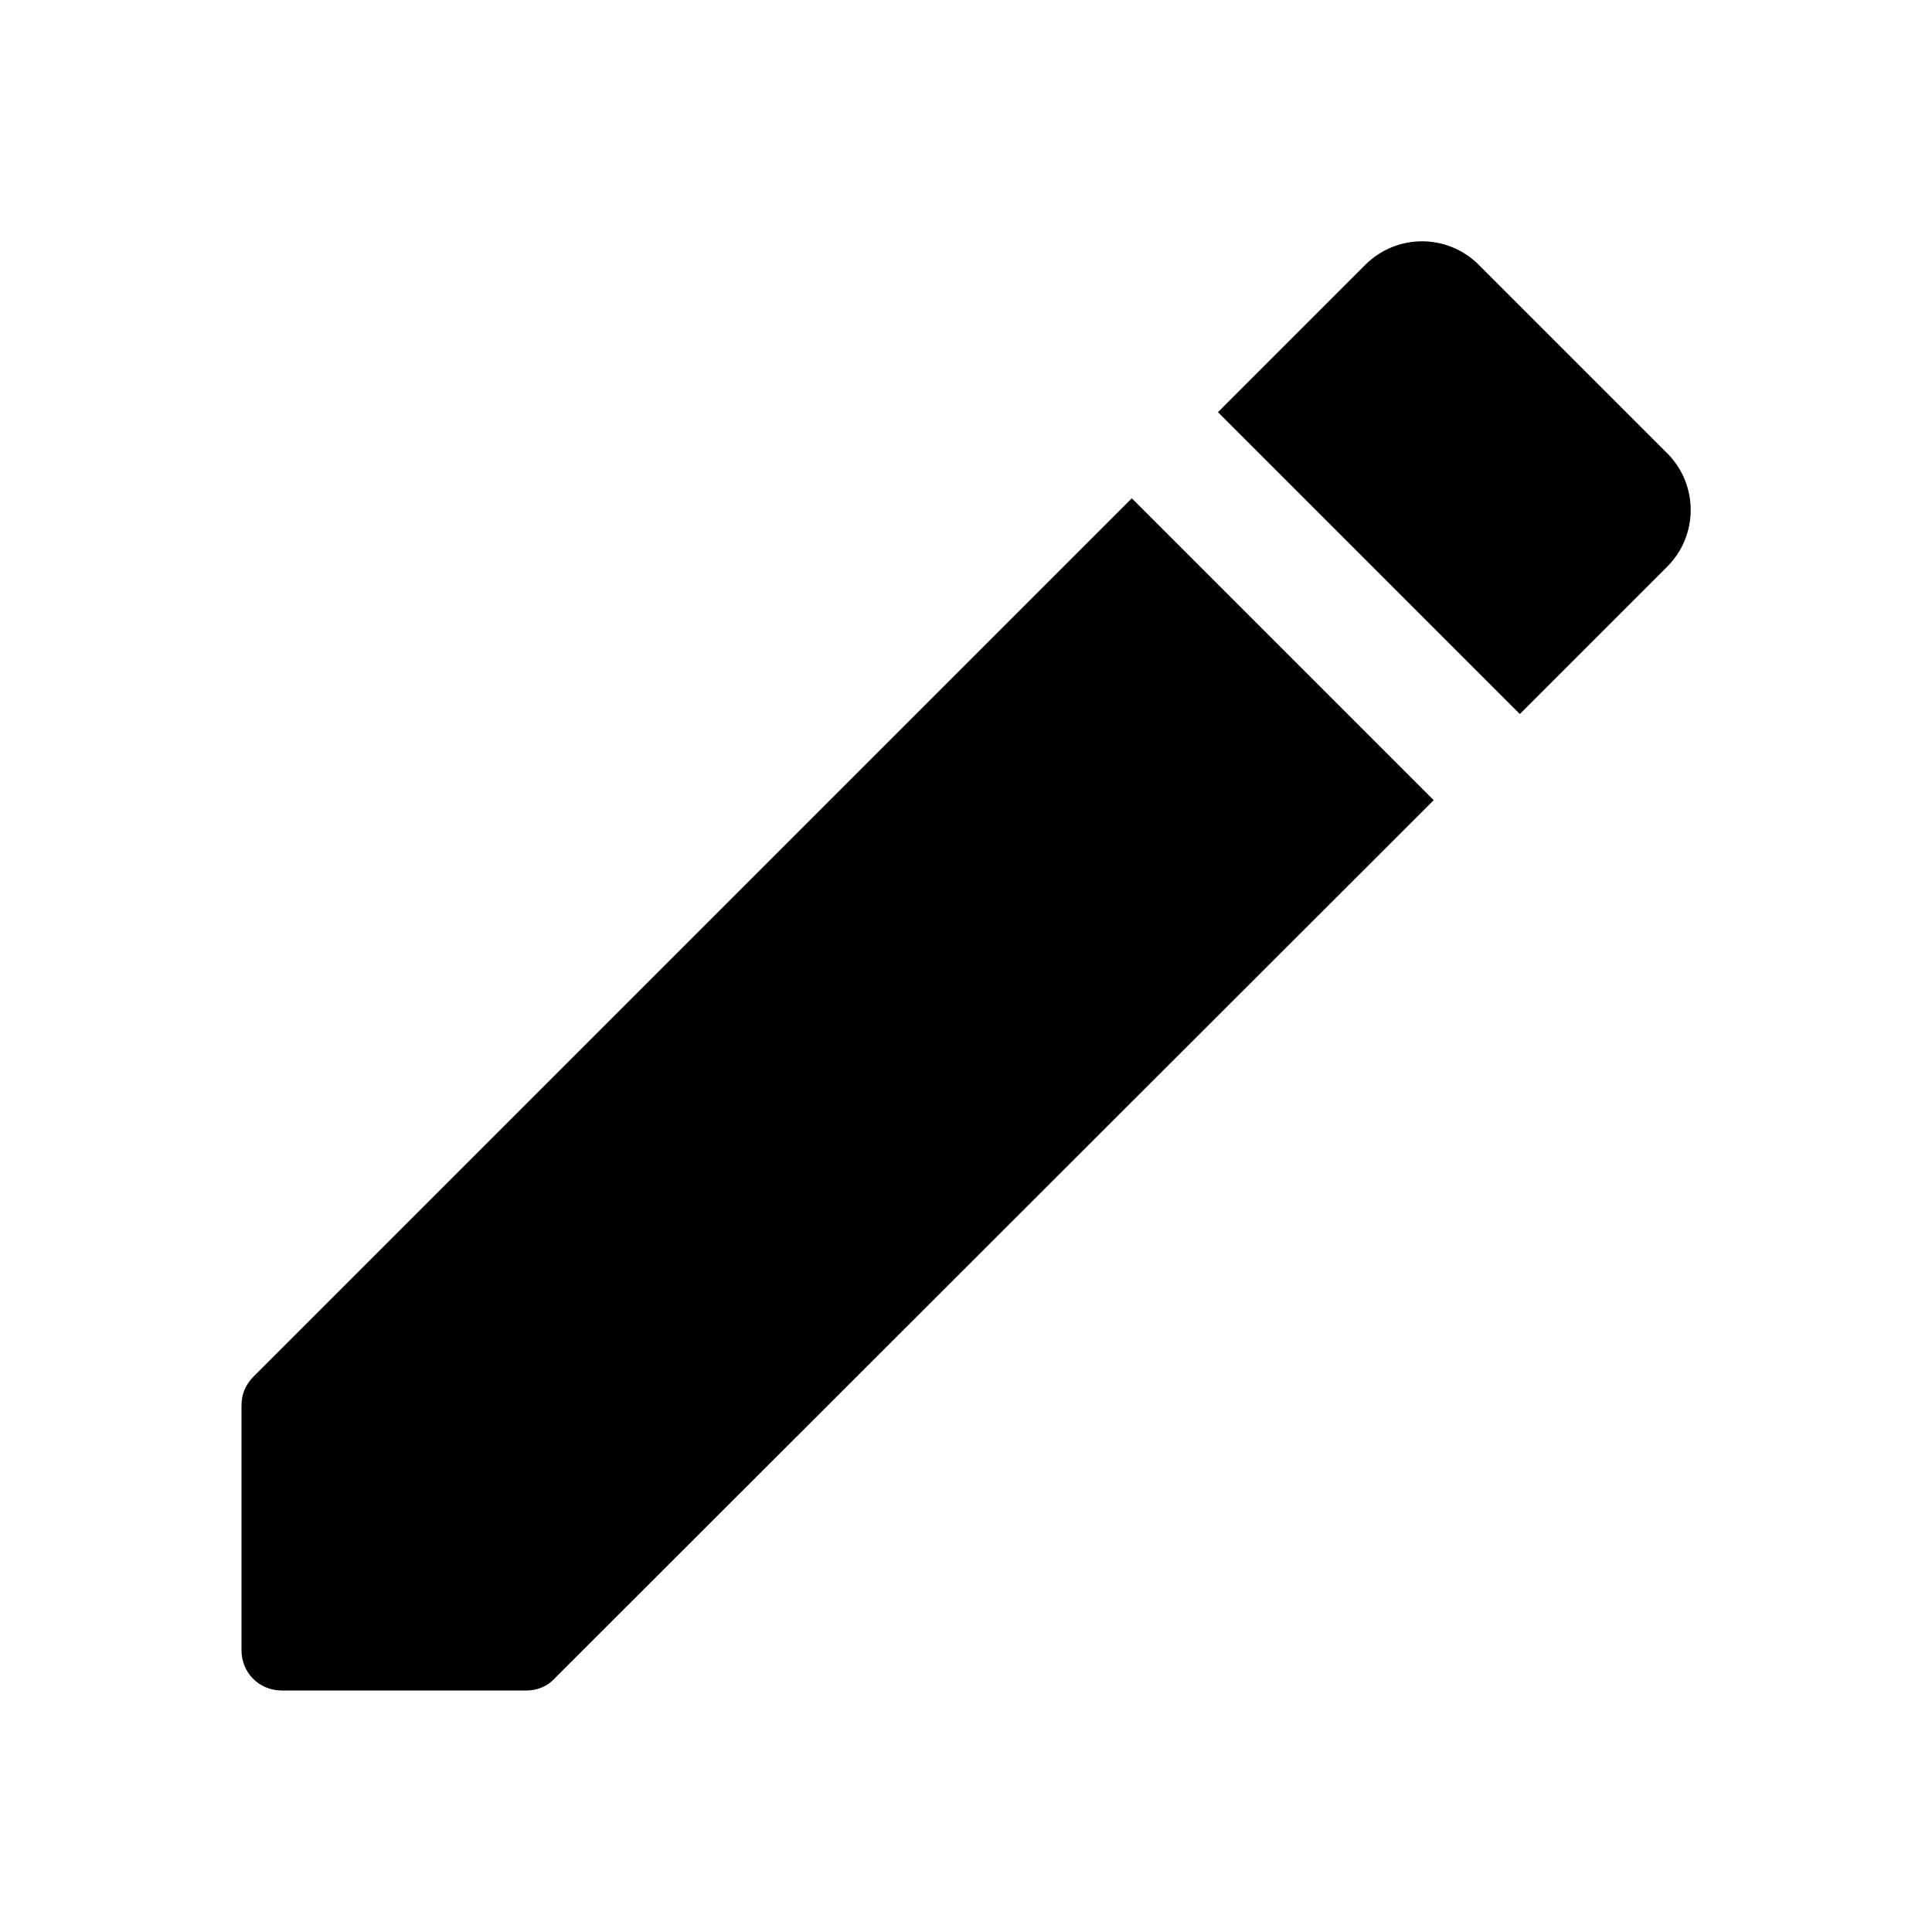
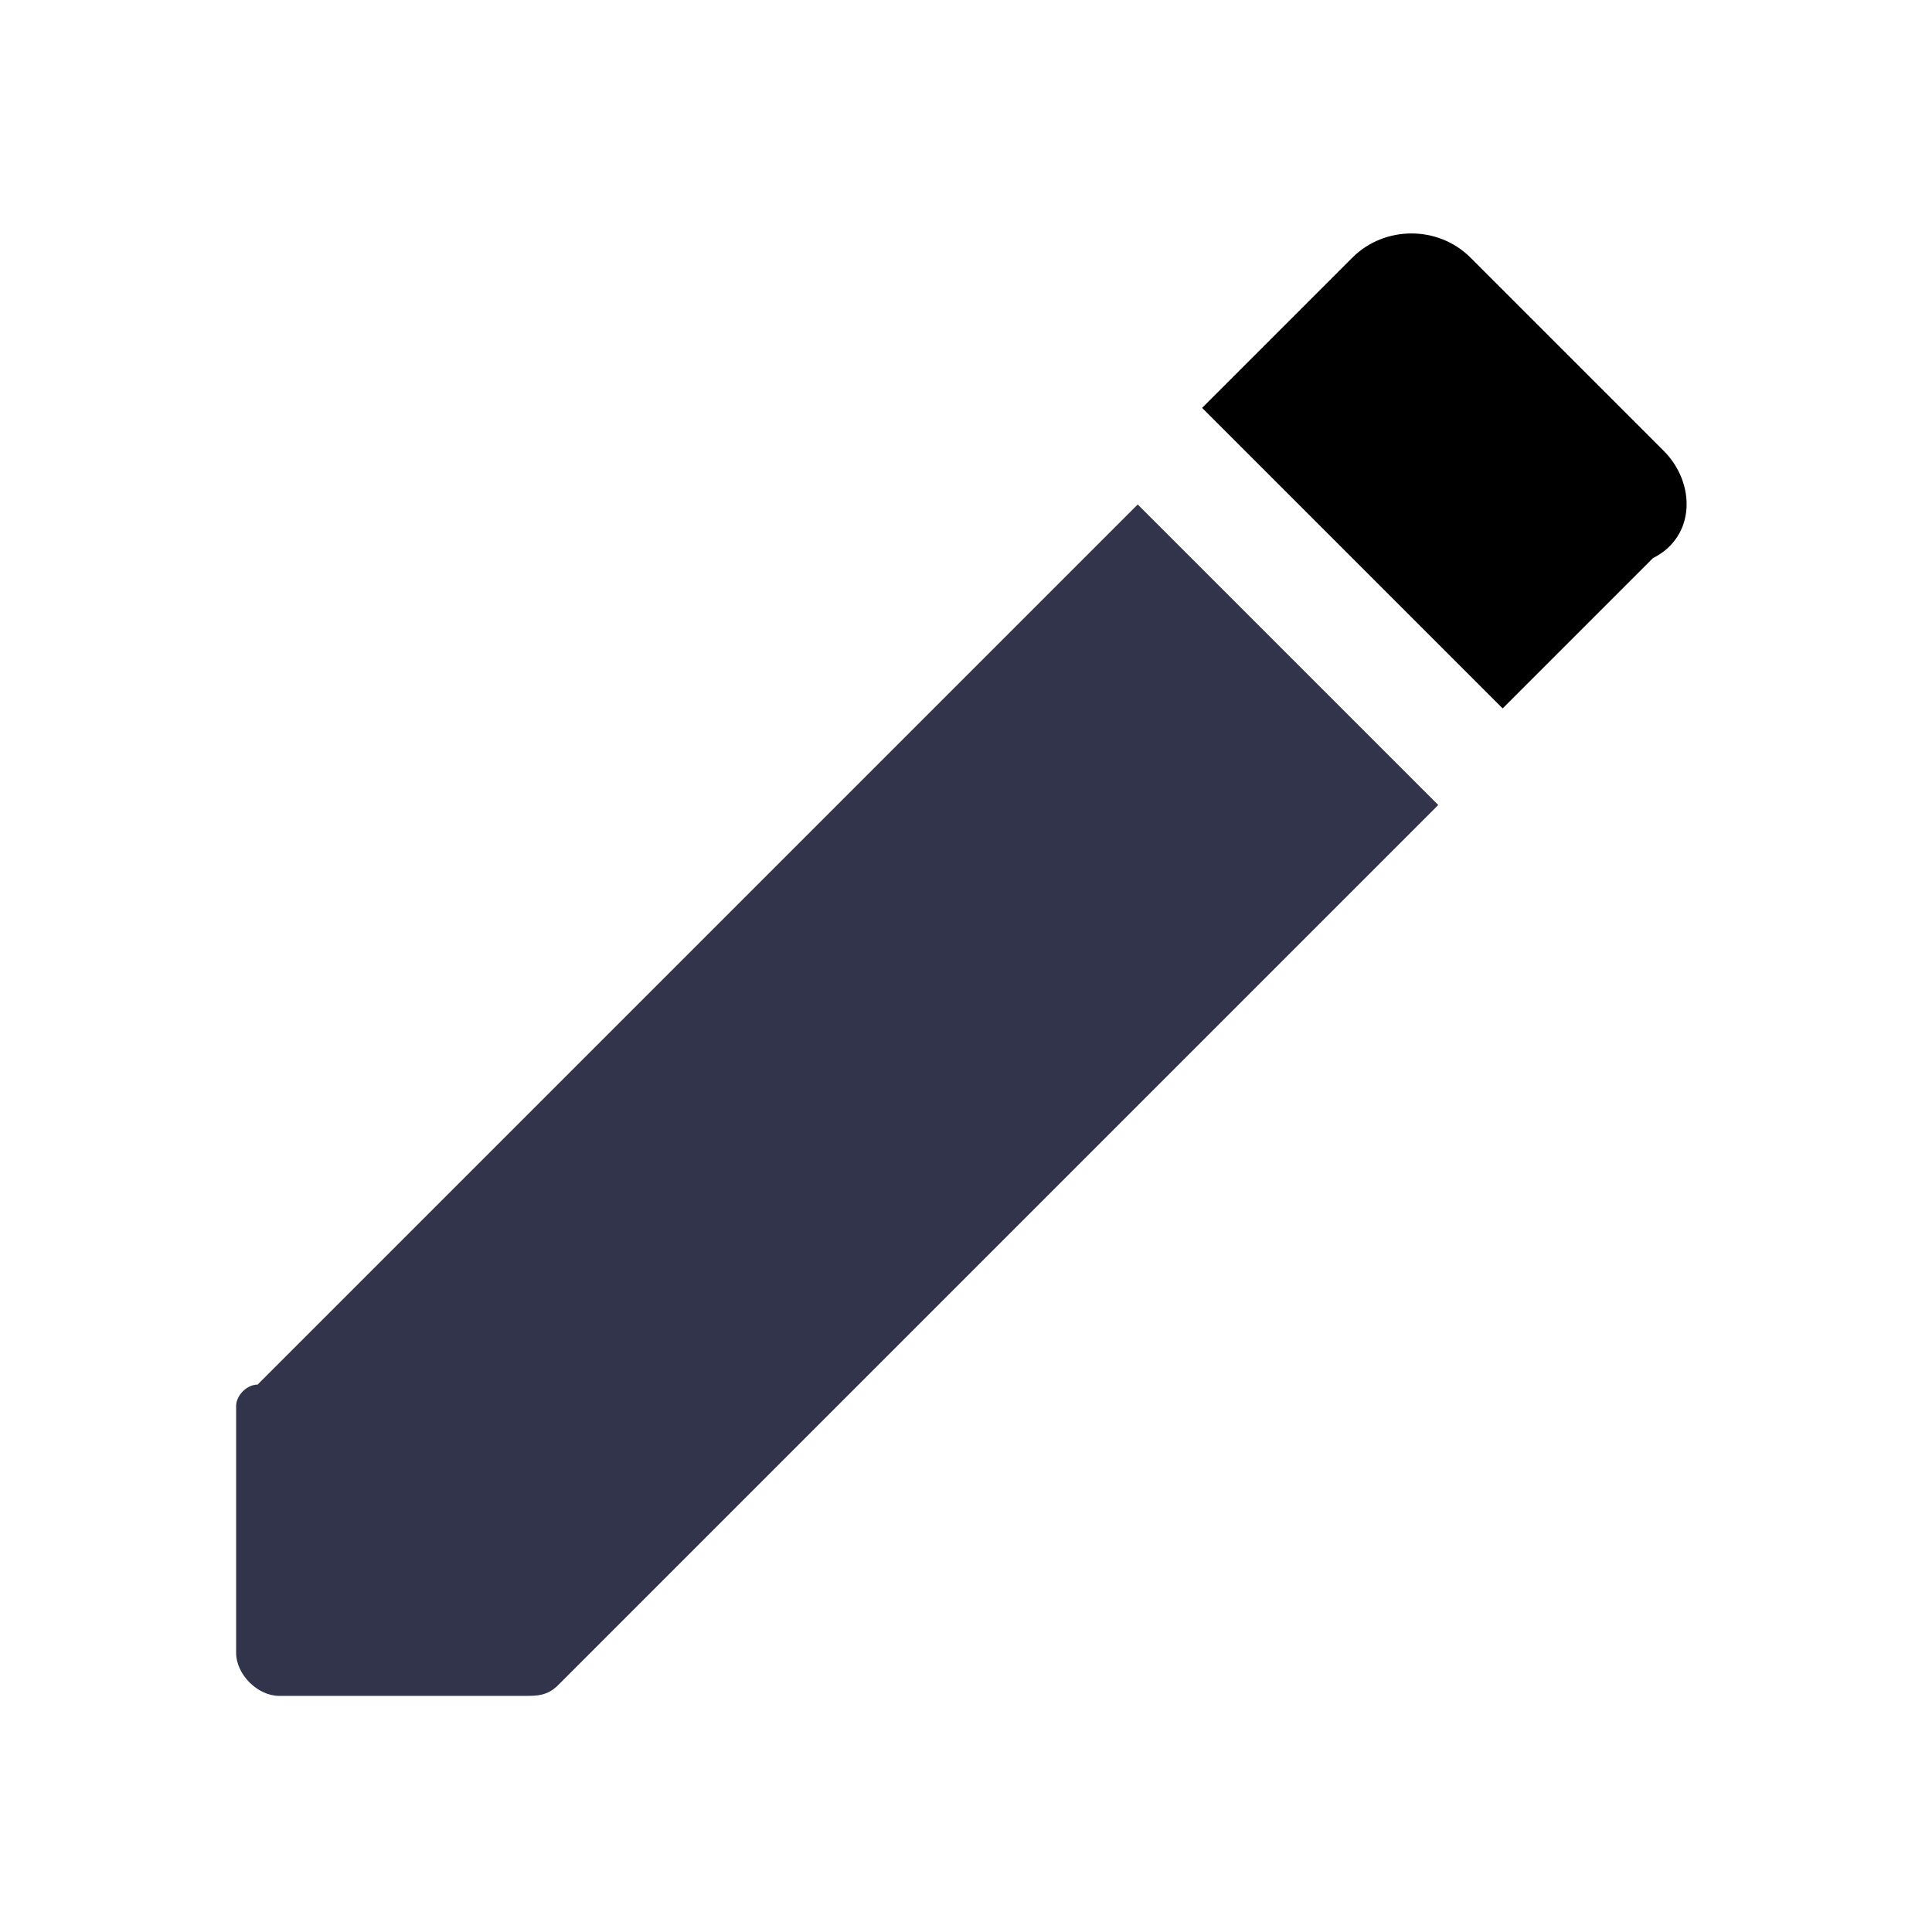
- <svg xmlns="http://www.w3.org/2000/svg" enable-background="new 0 0 24 24" viewBox="0 0 24 24" fill="black" width="18px" height="18px">
+ <svg xmlns="http://www.w3.org/2000/svg" version="1.1" id="レイヤー_1" x="0px" y="0px" viewBox="0 0 18 18" style="enable-background:new 0 0 18 18;" xml:space="preserve">
+   <style type="text/css">
+ 	.st0{fill:none;}
+ 	.st1{fill:#31344B;}
+ </style>
  <g>
-     <rect fill="none" height="24" width="24" />
+     <rect class="st0" width="18" height="18" />
  </g>
  <g>
    <g>
      <g>
-         <path d="M3,17.46l0,3.04C3,20.78,3.22,21,3.5,21h3.04c0.13,0,0.26-0.05,0.35-0.15L17.81,9.94l-3.75-3.75L3.15,17.1 C3.05,17.2,3,17.32,3,17.46z" />
+         <path class="st1" d="M2.2,13.1v2.3c0,0.2,0.2,0.4,0.4,0.4h2.3c0.1,0,0.2,0,0.3-0.1l8.2-8.2l-2.8-2.8l-8.2,8.2     C2.3,12.9,2.2,13,2.2,13.1z" />
      </g>
      <g>
-         <path d="M20.71,5.63l-2.34-2.34c-0.39-0.39-1.02-0.39-1.41,0l-1.83,1.83l3.75,3.75l1.83-1.83C21.1,6.65,21.1,6.02,20.71,5.63z" />
+         <path d="M15.5,4.2l-1.8-1.8c-0.3-0.3-0.8-0.3-1.1,0l-1.4,1.4l2.8,2.8l1.4-1.4C15.8,5,15.8,4.5,15.5,4.2z" />
      </g>
    </g>
  </g>
</svg>
